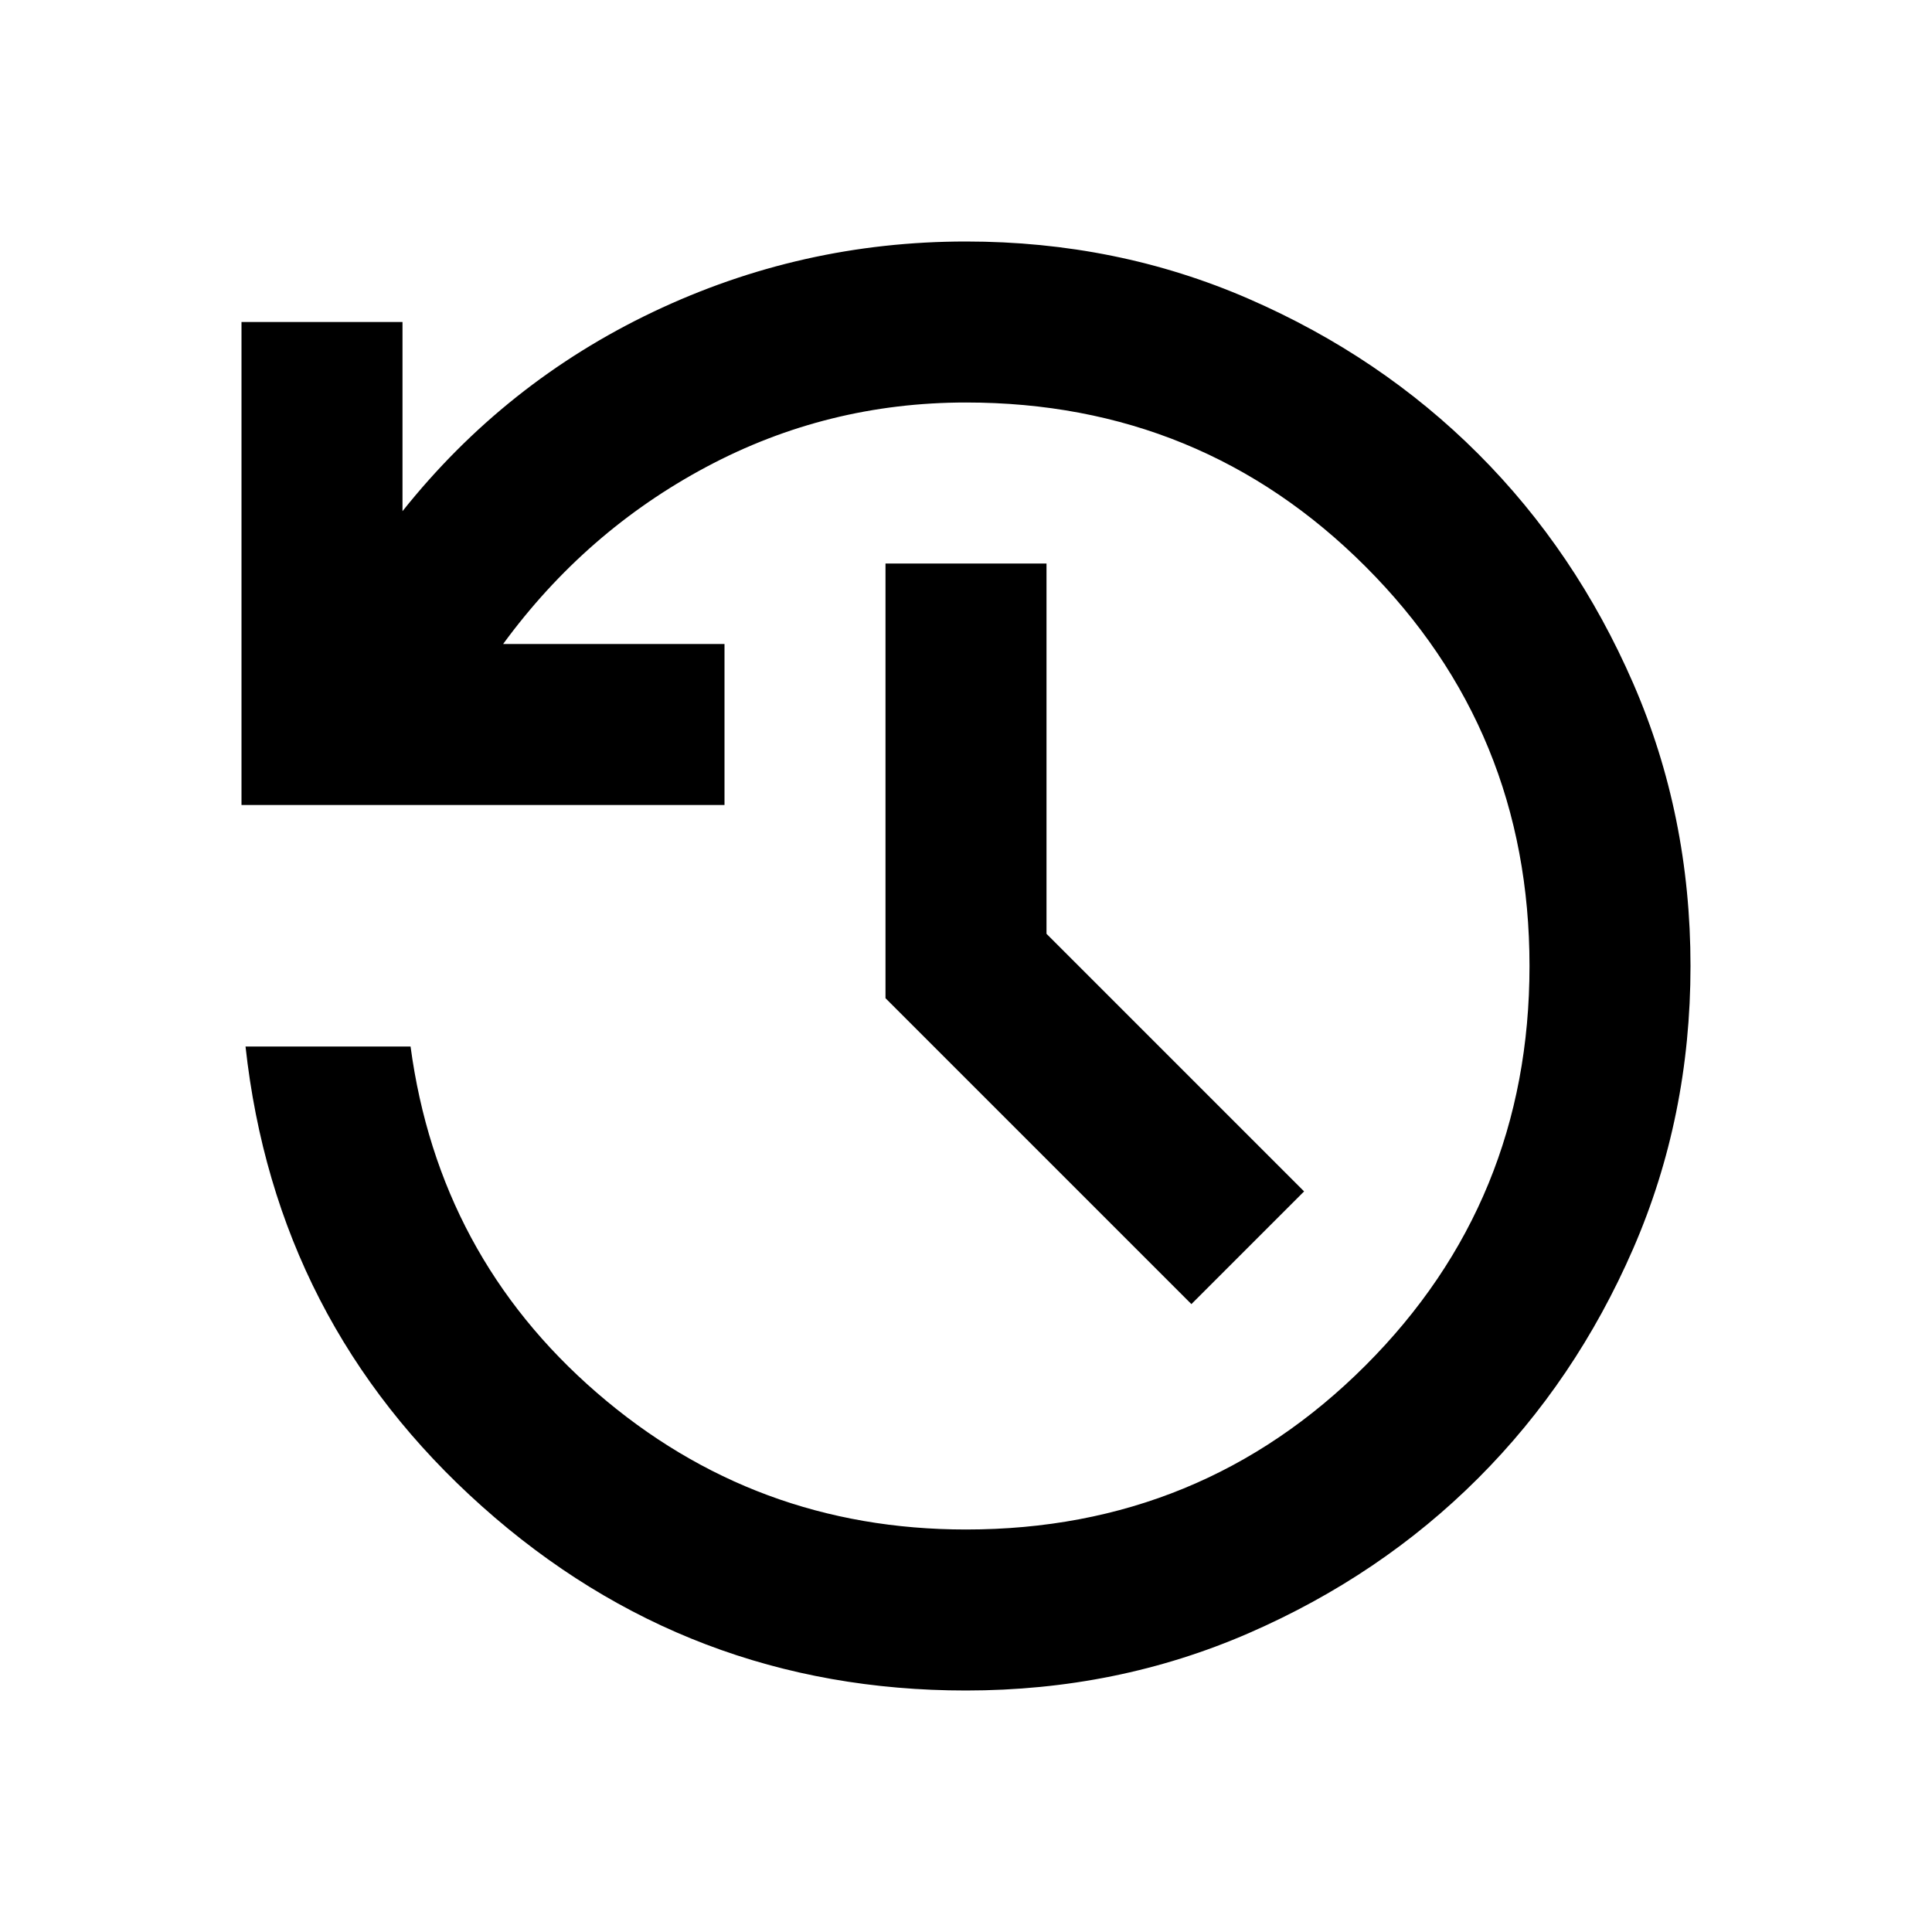
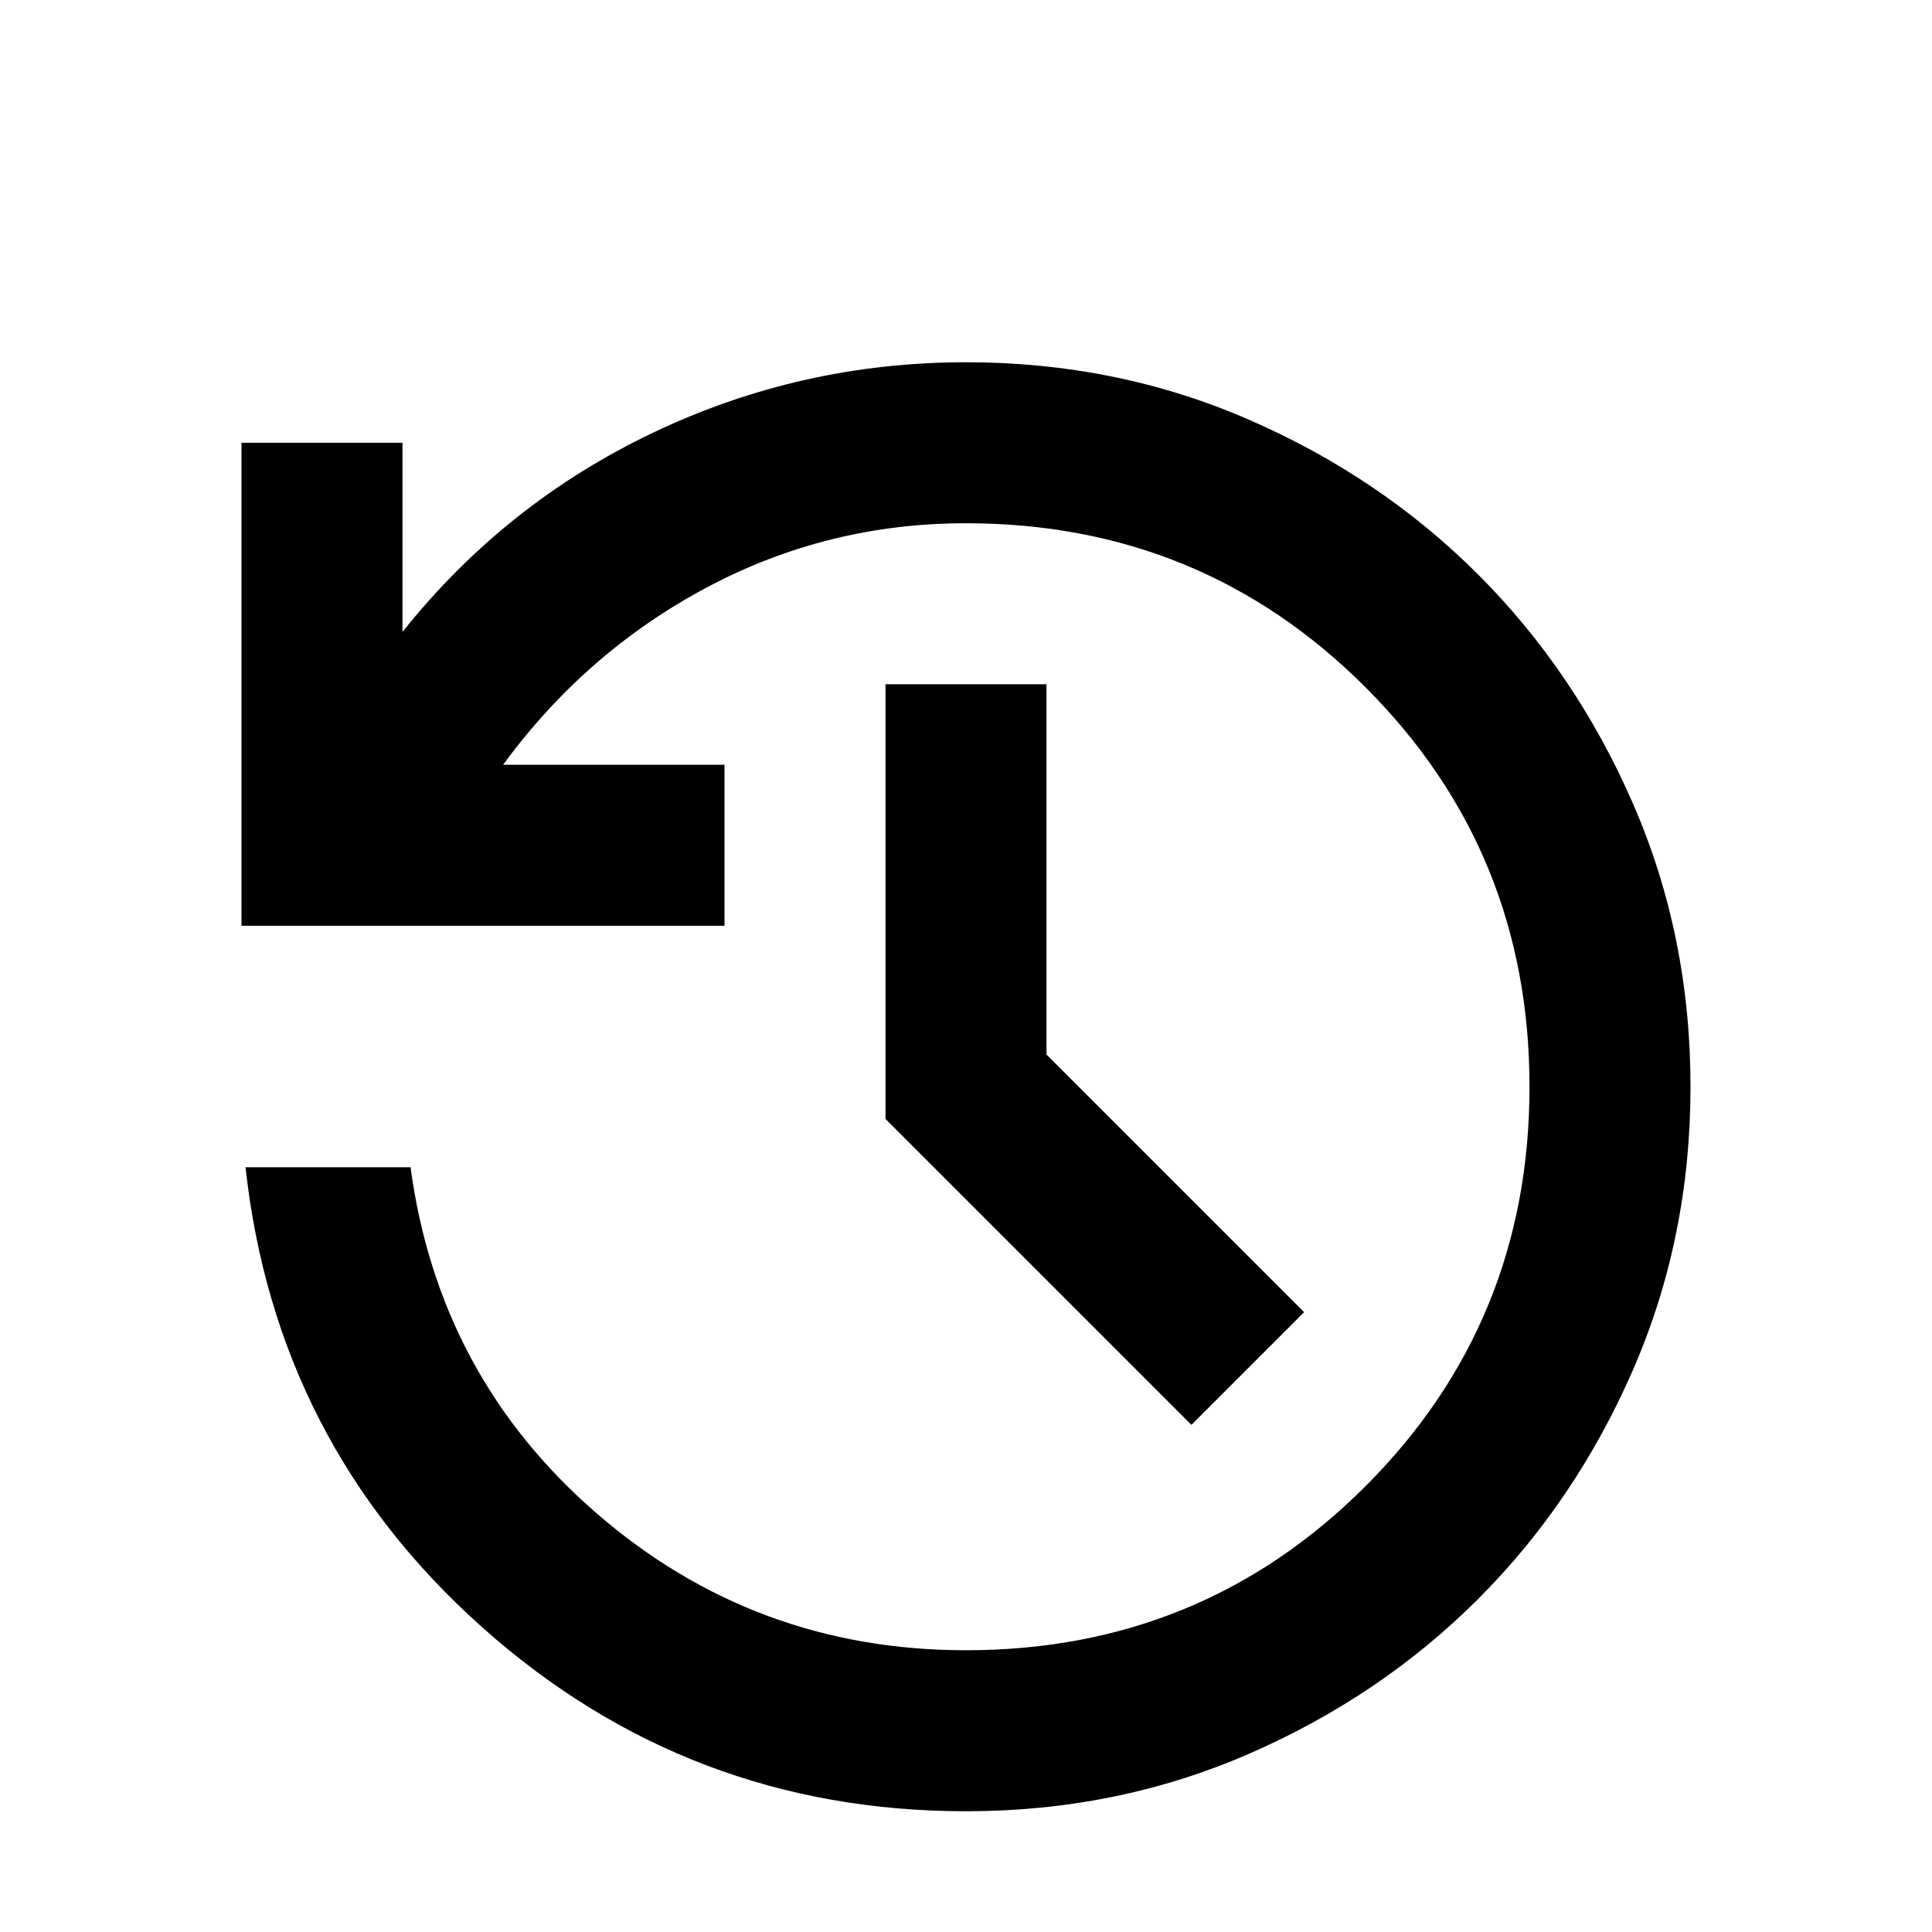
- <svg xmlns="http://www.w3.org/2000/svg" height="24" viewBox="0 -960 960 960" width="24">
+ <svg xmlns="http://www.w3.org/2000/svg" height="26" viewBox="0 -1020 960 960" width="26">
  <path d="M480-120q-138 0-240.5-91.5T122-440h82q14 104 92.5 172T480-200q117 0 198.5-81.5T760-480q0-117-81.5-198.5T480-760q-69 0-129 32t-101 88h110v80H120v-240h80v94q51-64 124.5-99T480-840q75 0 140.5 28.5t114 77q48.5 48.5 77 114T840-480q0 75-28.5 140.5t-77 114q-48.5 48.5-114 77T480-120Zm112-192L440-464v-216h80v184l128 128-56 56Z" />
</svg>
